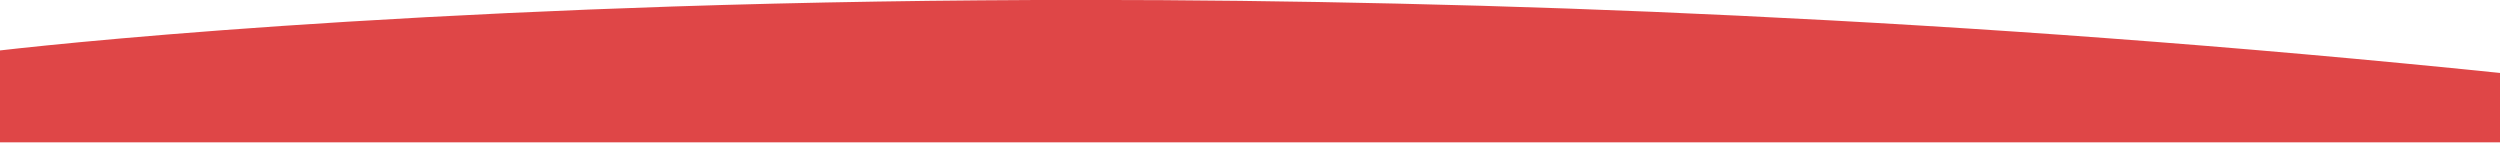
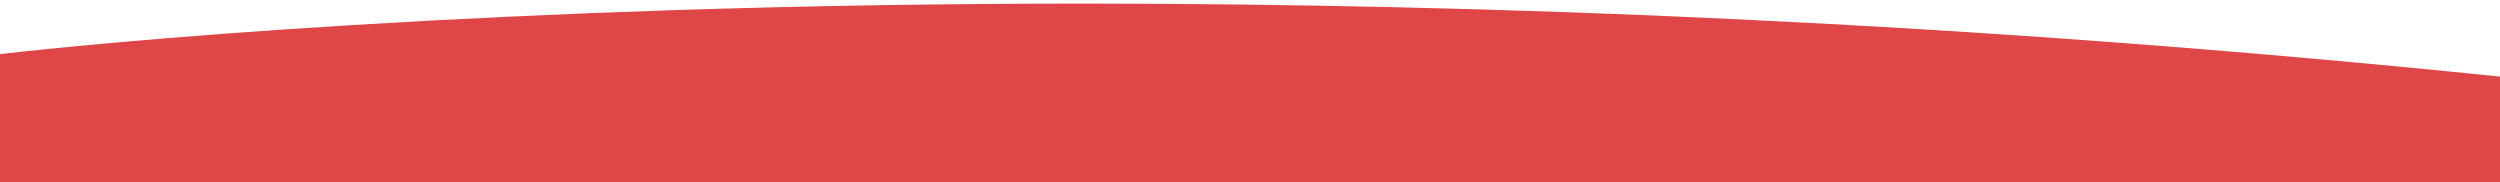
- <svg xmlns="http://www.w3.org/2000/svg" xmlns:xlink="http://www.w3.org/1999/xlink" version="1.1" id="圖層_1" x="0px" y="0px" viewBox="0 0 1366 77.8" style="enable-background:new 0 0 1366 77.8;" xml:space="preserve">
+ <svg xmlns="http://www.w3.org/2000/svg" version="1.1" id="圖層_1" x="0px" y="0px" viewBox="0 0 1366 99.2" style="enable-background:new 0 0 1366 99.2;" xml:space="preserve">
  <style type="text/css">
- 	.st0{clip-path:url(#SVGID_2_);}
+ 	.st0{fill:none;}
	.st1{fill:#DF4647;}
</style>
  <g>
-     <defs>
-       <rect id="SVGID_1_" y="0" width="1366" height="77.8" />
-     </defs>
-     <clipPath id="SVGID_2_">
-       <use xlink:href="#SVGID_1_" style="overflow:visible;" />
-     </clipPath>
-     <g id="Repeat_Grid_8" class="st0">
+     <rect y="2" class="st0" width="1366" height="77.8" />
+     <g id="Repeat_Grid_8">
      <g transform="translate(11235.999 4645.257)">
-         <path id="Subtraction_14" class="st1" d="M-9870-4567.5h-1366v-50.2c23.5-2.7,89-9.5,189.9-15.7c57.1-3.5,116.8-6.3,177.6-8.3     c73.5-2.4,149.3-3.6,225.2-3.6c56.2,0,113.5,0.7,170.3,2c61.8,1.4,124.6,3.6,186.7,6.6c66.9,3.2,134.7,7.3,201.5,12.3     c71.5,5.3,143.8,11.7,214.8,19V-4567.5L-9870-4567.5z" />
+         <path id="Subtraction_14" class="st1" d="M-9870-4541.7h-1366v-74c23.5-2.7,89-9.5,189.9-15.7c57.1-3.5,116.8-6.3,177.6-8.3     c73.5-2.4,149.3-3.6,225.2-3.6c56.2,0,113.5,0.7,170.3,2c61.8,1.4,124.6,3.6,186.7,6.6c66.9,3.2,134.7,7.3,201.5,12.3     c71.5,5.3,143.8,11.7,214.8,19v37.9V-4541.7z" />
      </g>
    </g>
  </g>
</svg>
